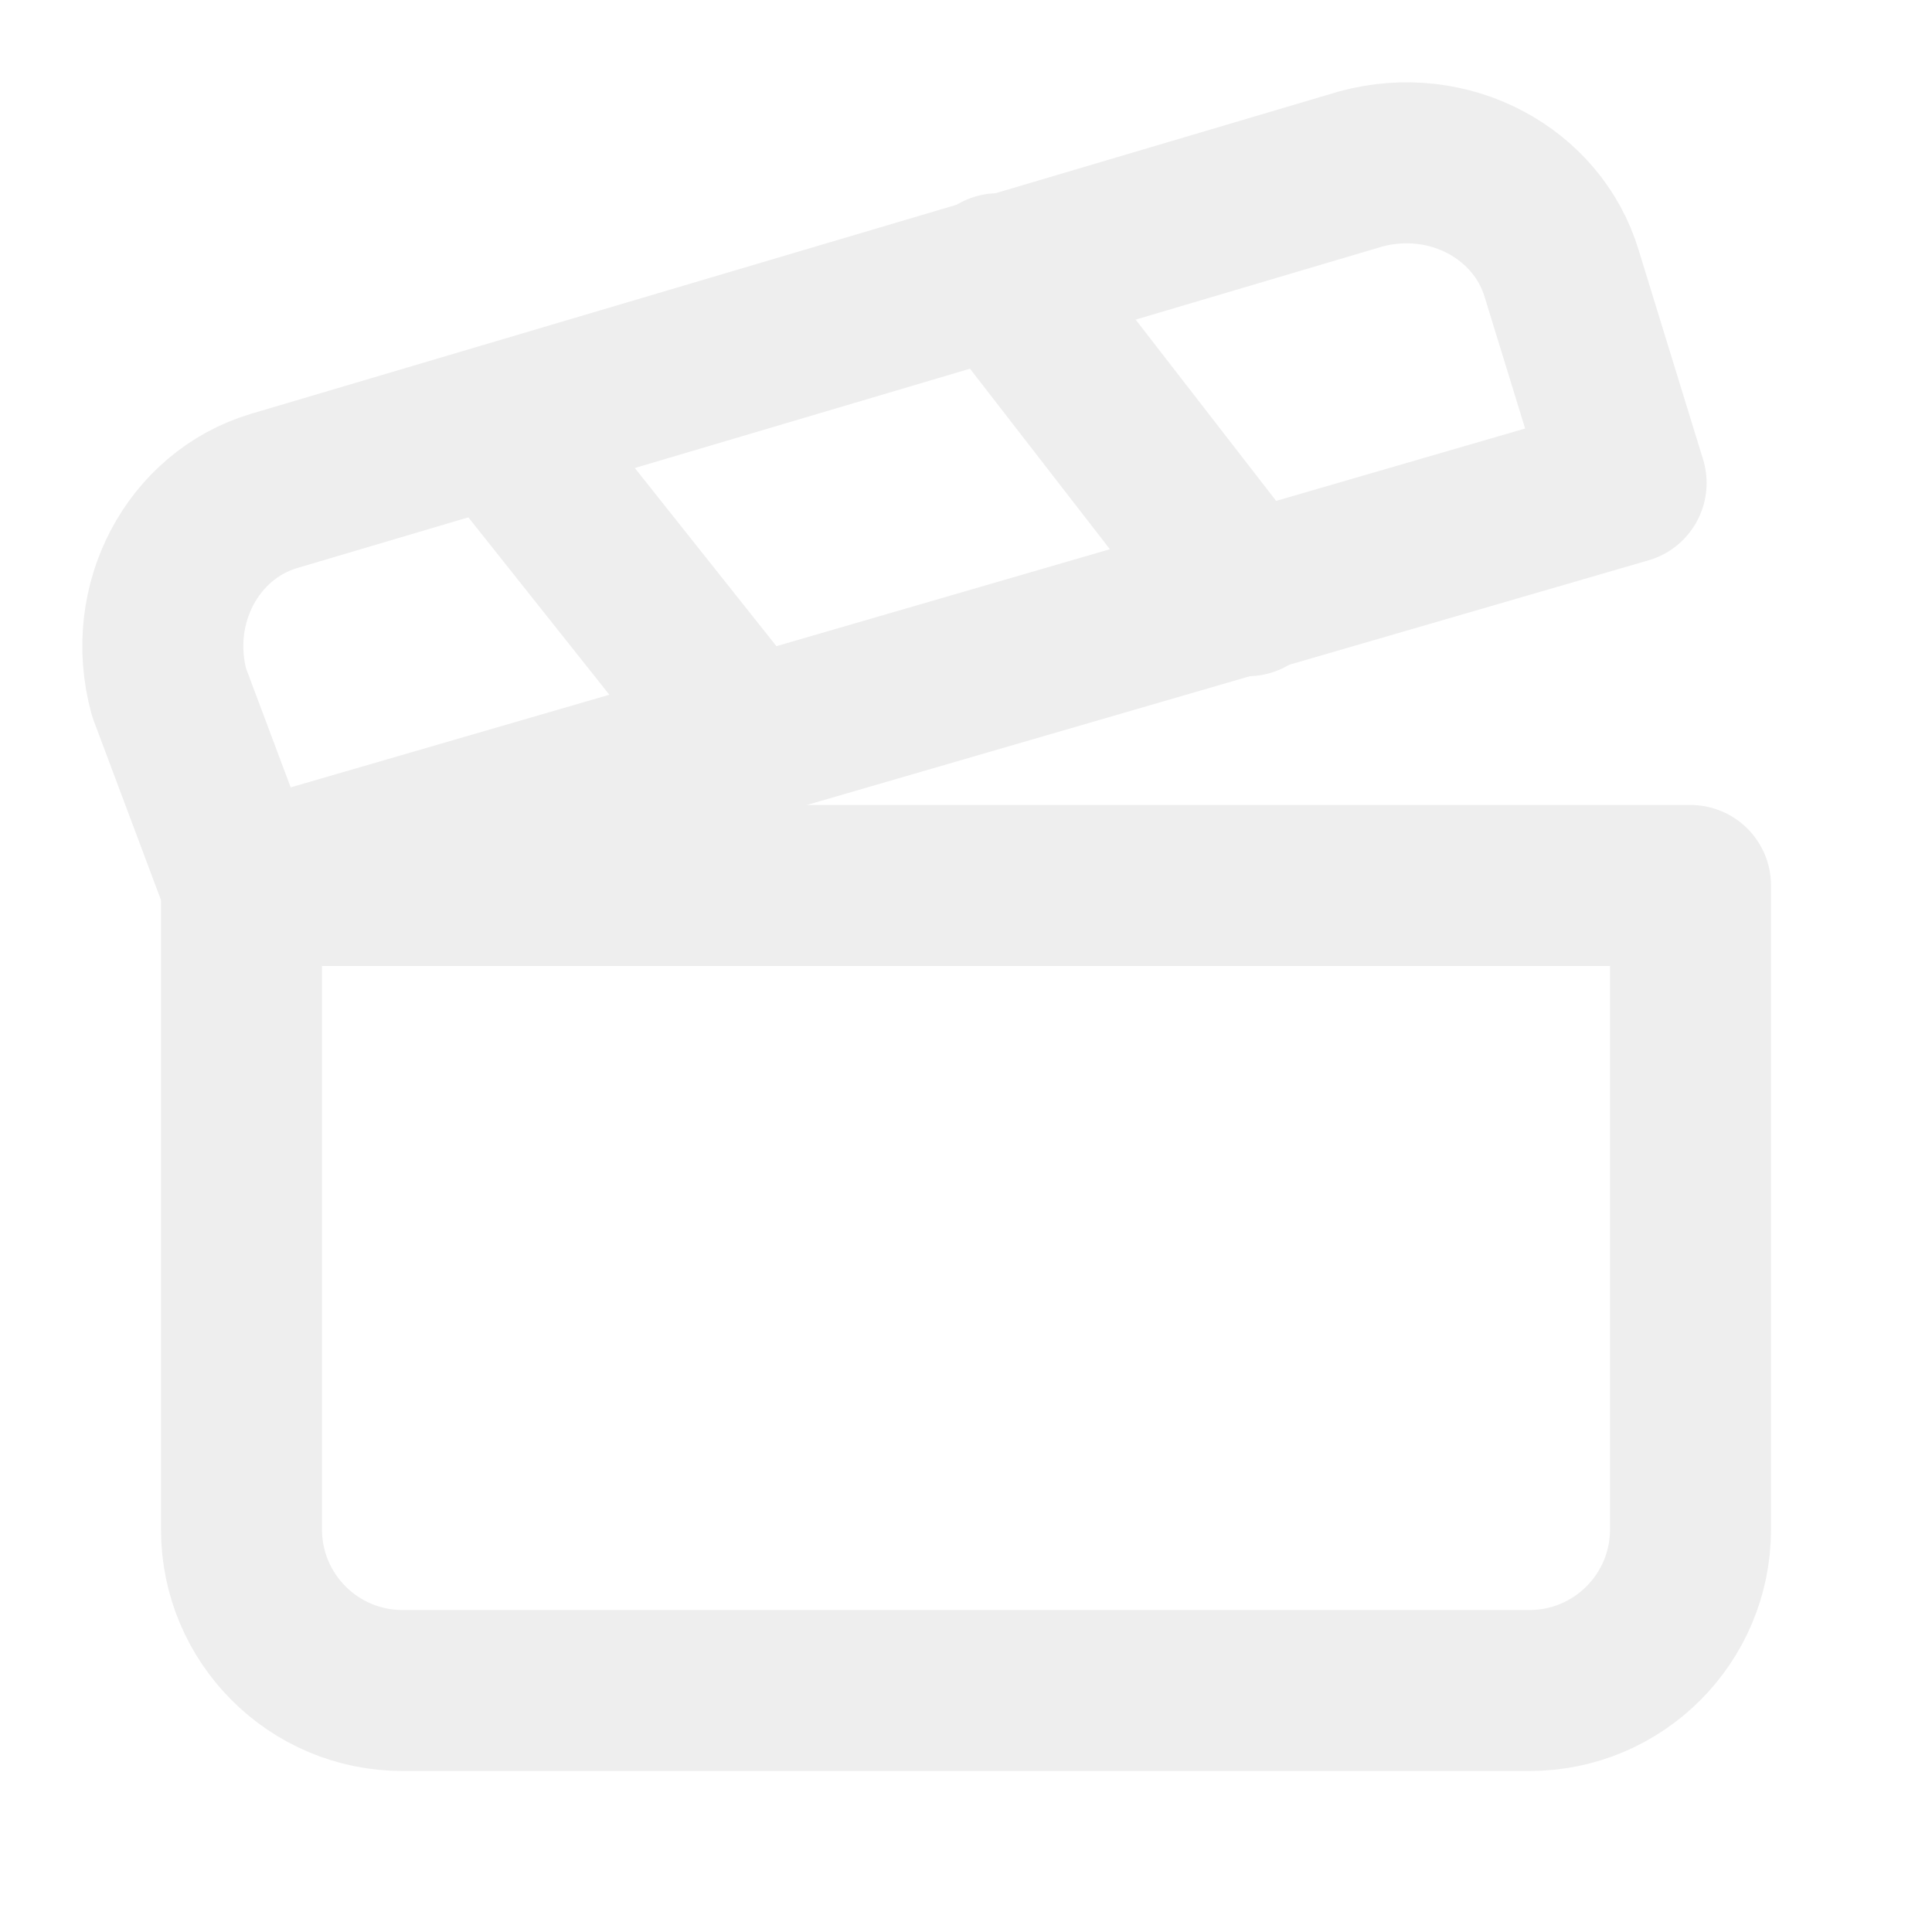
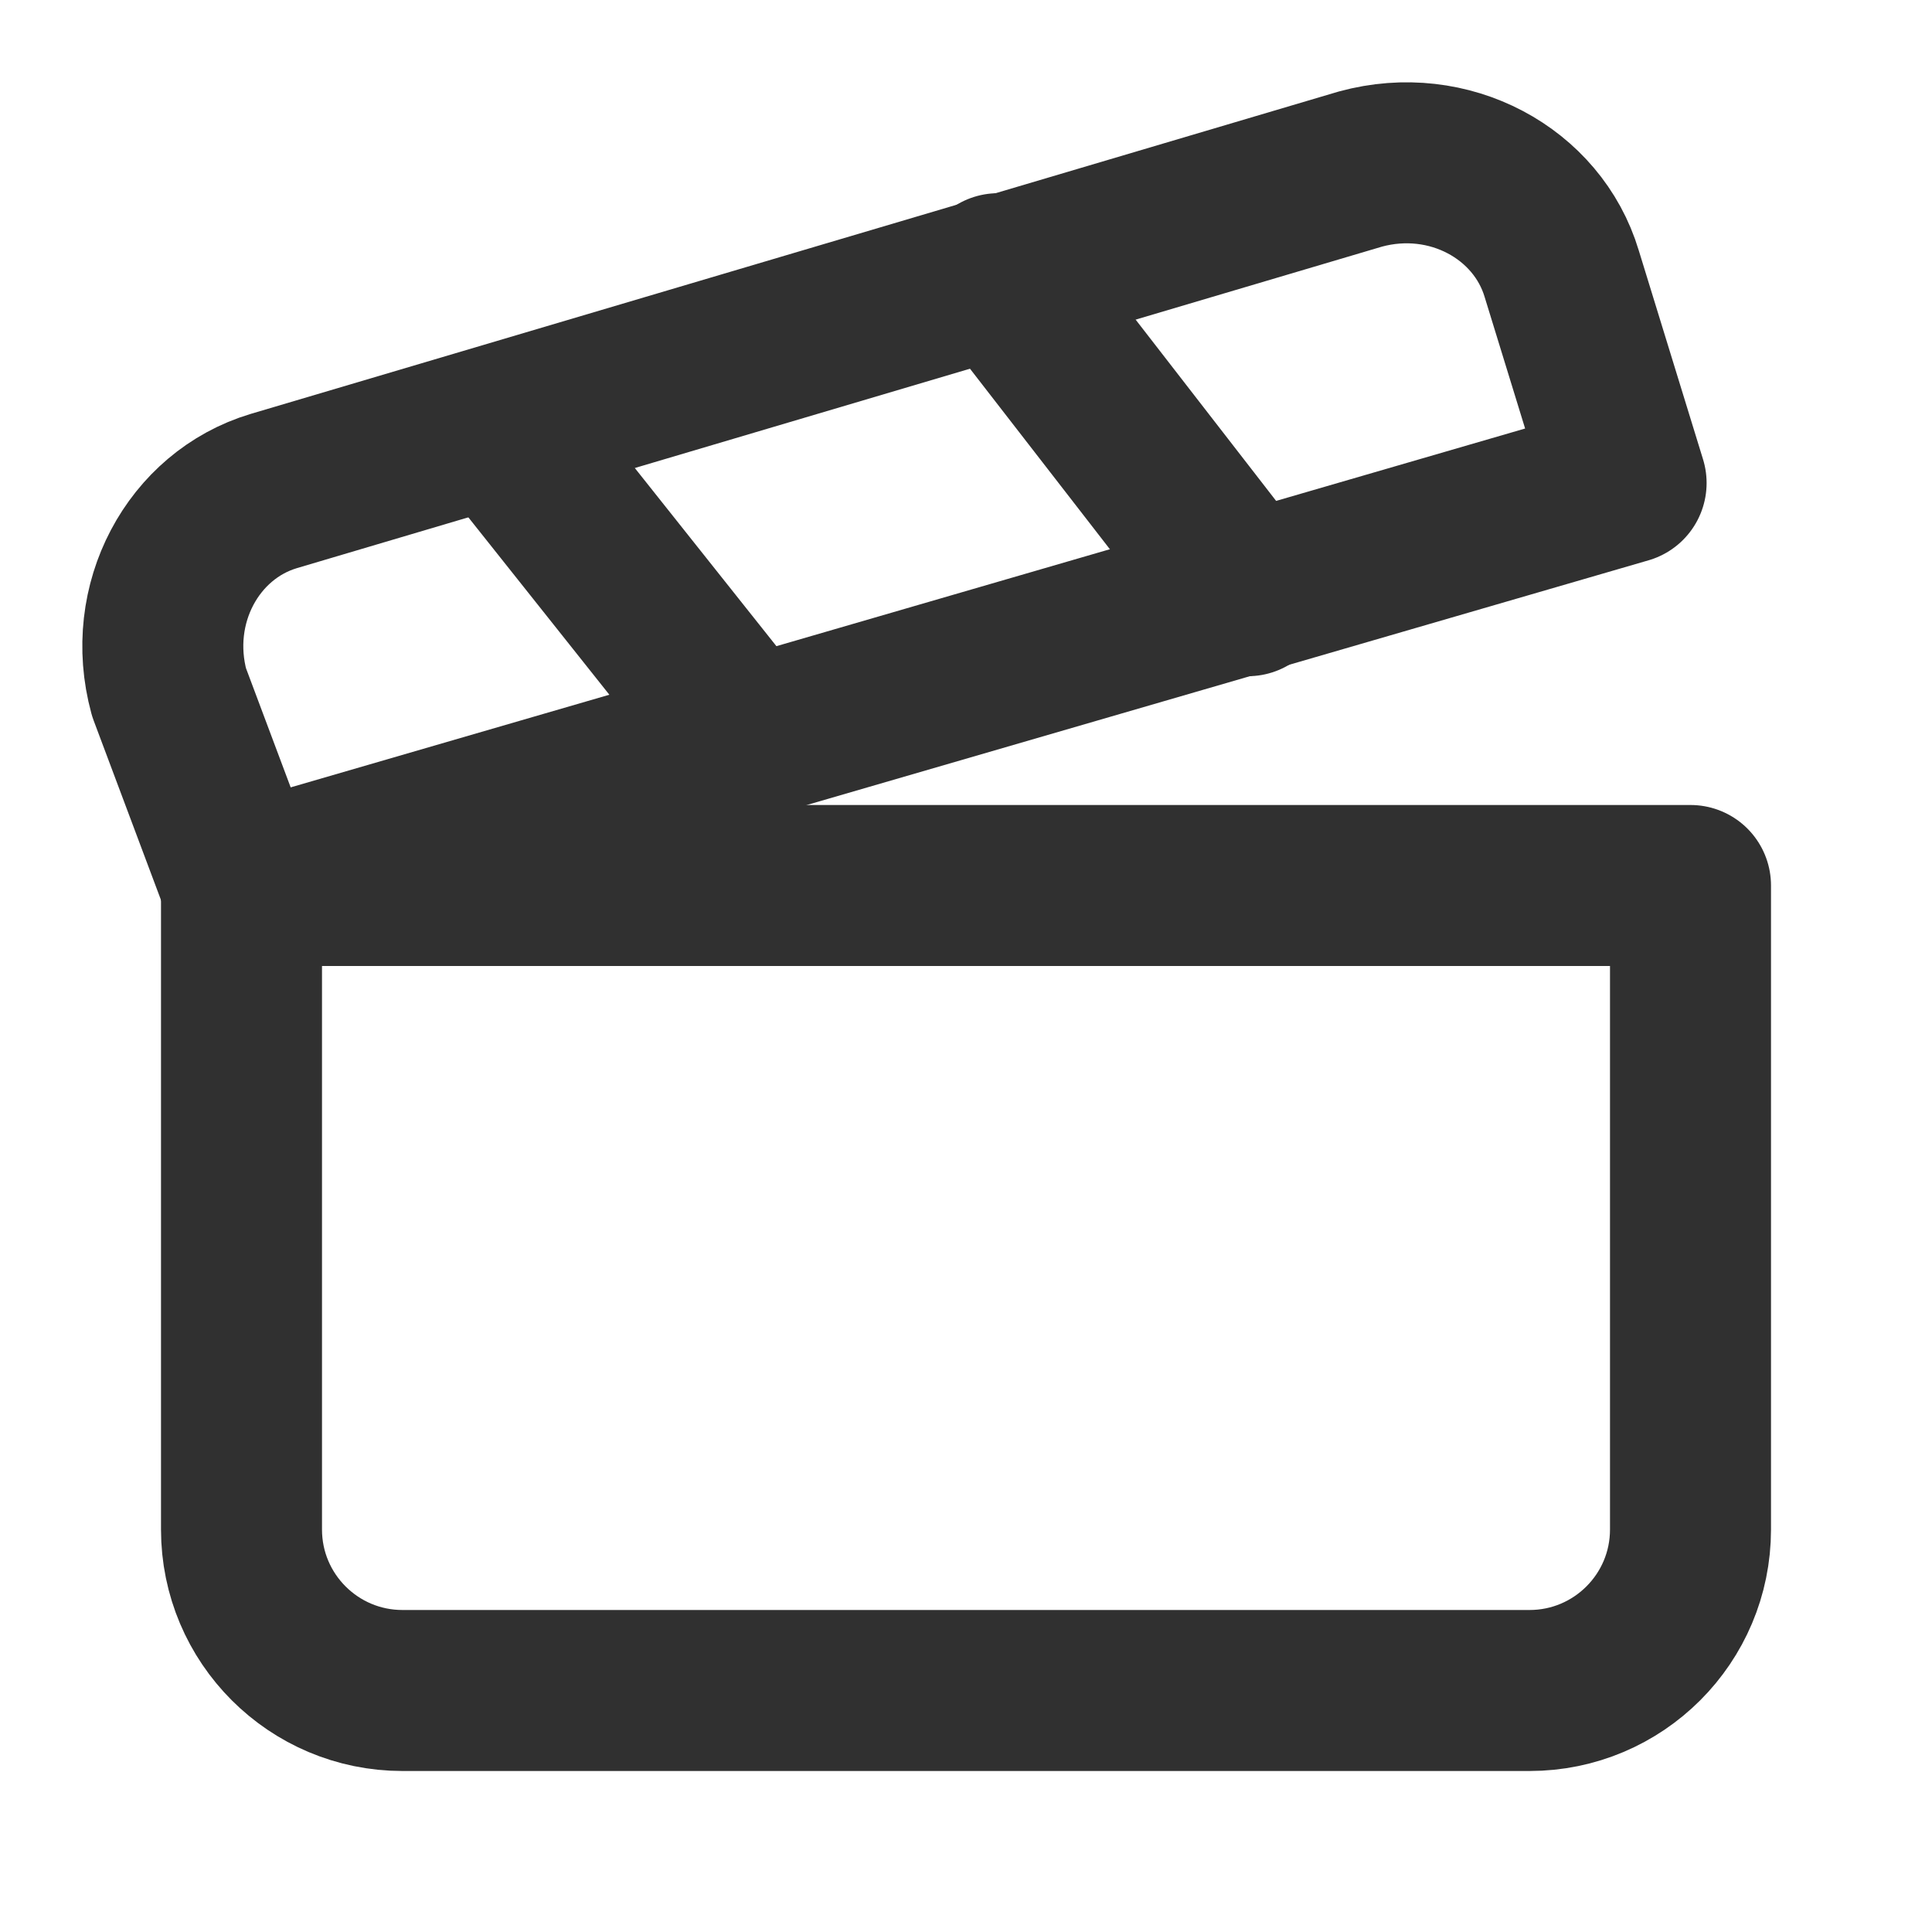
- <svg xmlns="http://www.w3.org/2000/svg" width="192" height="192" viewBox="0 0 24 24" fill="none" stroke="#EEE" stroke-width="2" stroke-linecap="round" stroke-linejoin="round" class="lucide lucide-clapperboard-icon lucide-clapperboard">
+ <svg xmlns="http://www.w3.org/2000/svg" width="192" height="192" viewBox="0 0 24 24" fill="none" stroke="#303030" stroke-width="2" stroke-linecap="round" stroke-linejoin="round" class="lucide lucide-clapperboard-icon lucide-clapperboard">
  <path d="M20.2 6 3 11l-.9-2.4c-.3-1.1.3-2.2 1.3-2.5l13.5-4c1.1-.3 2.2.3 2.5 1.3Z" />
  <path d="m6.2 5.3 3.1 3.9" />
  <path d="m12.4 3.4 3.1 4" />
  <path d="M3 11h18v8a2 2 0 0 1-2 2H5a2 2 0 0 1-2-2Z" />
</svg>
